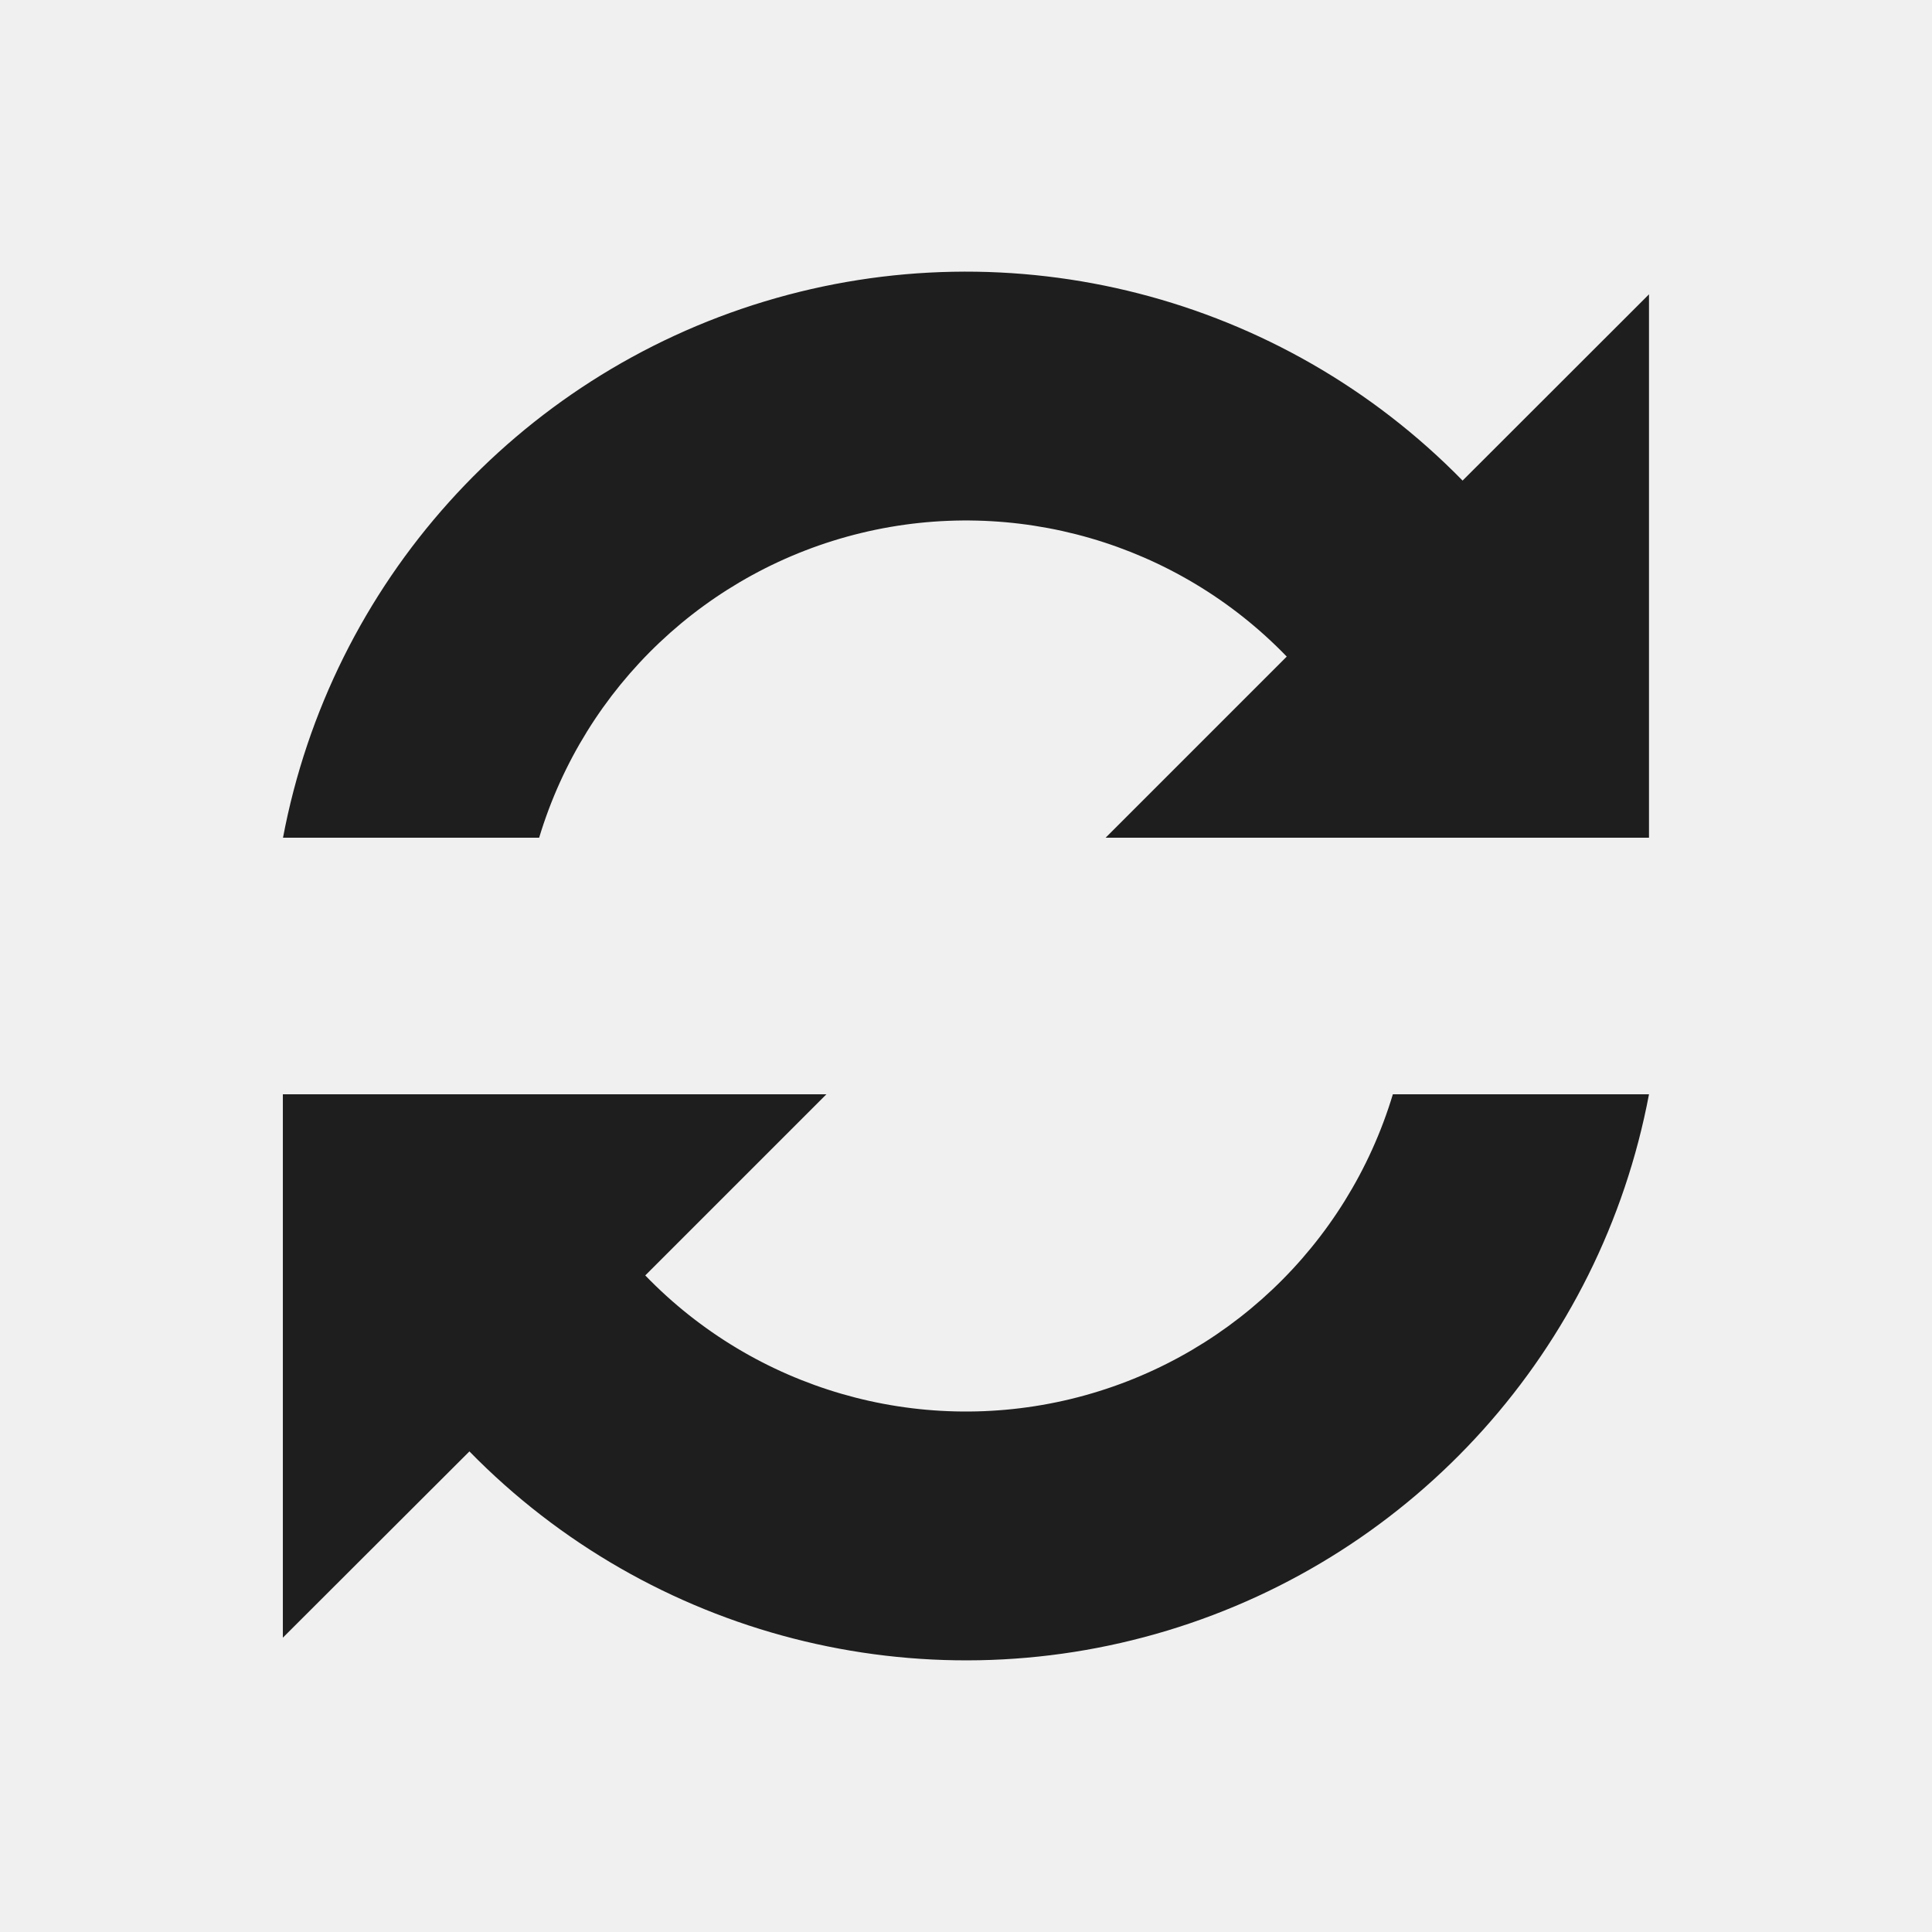
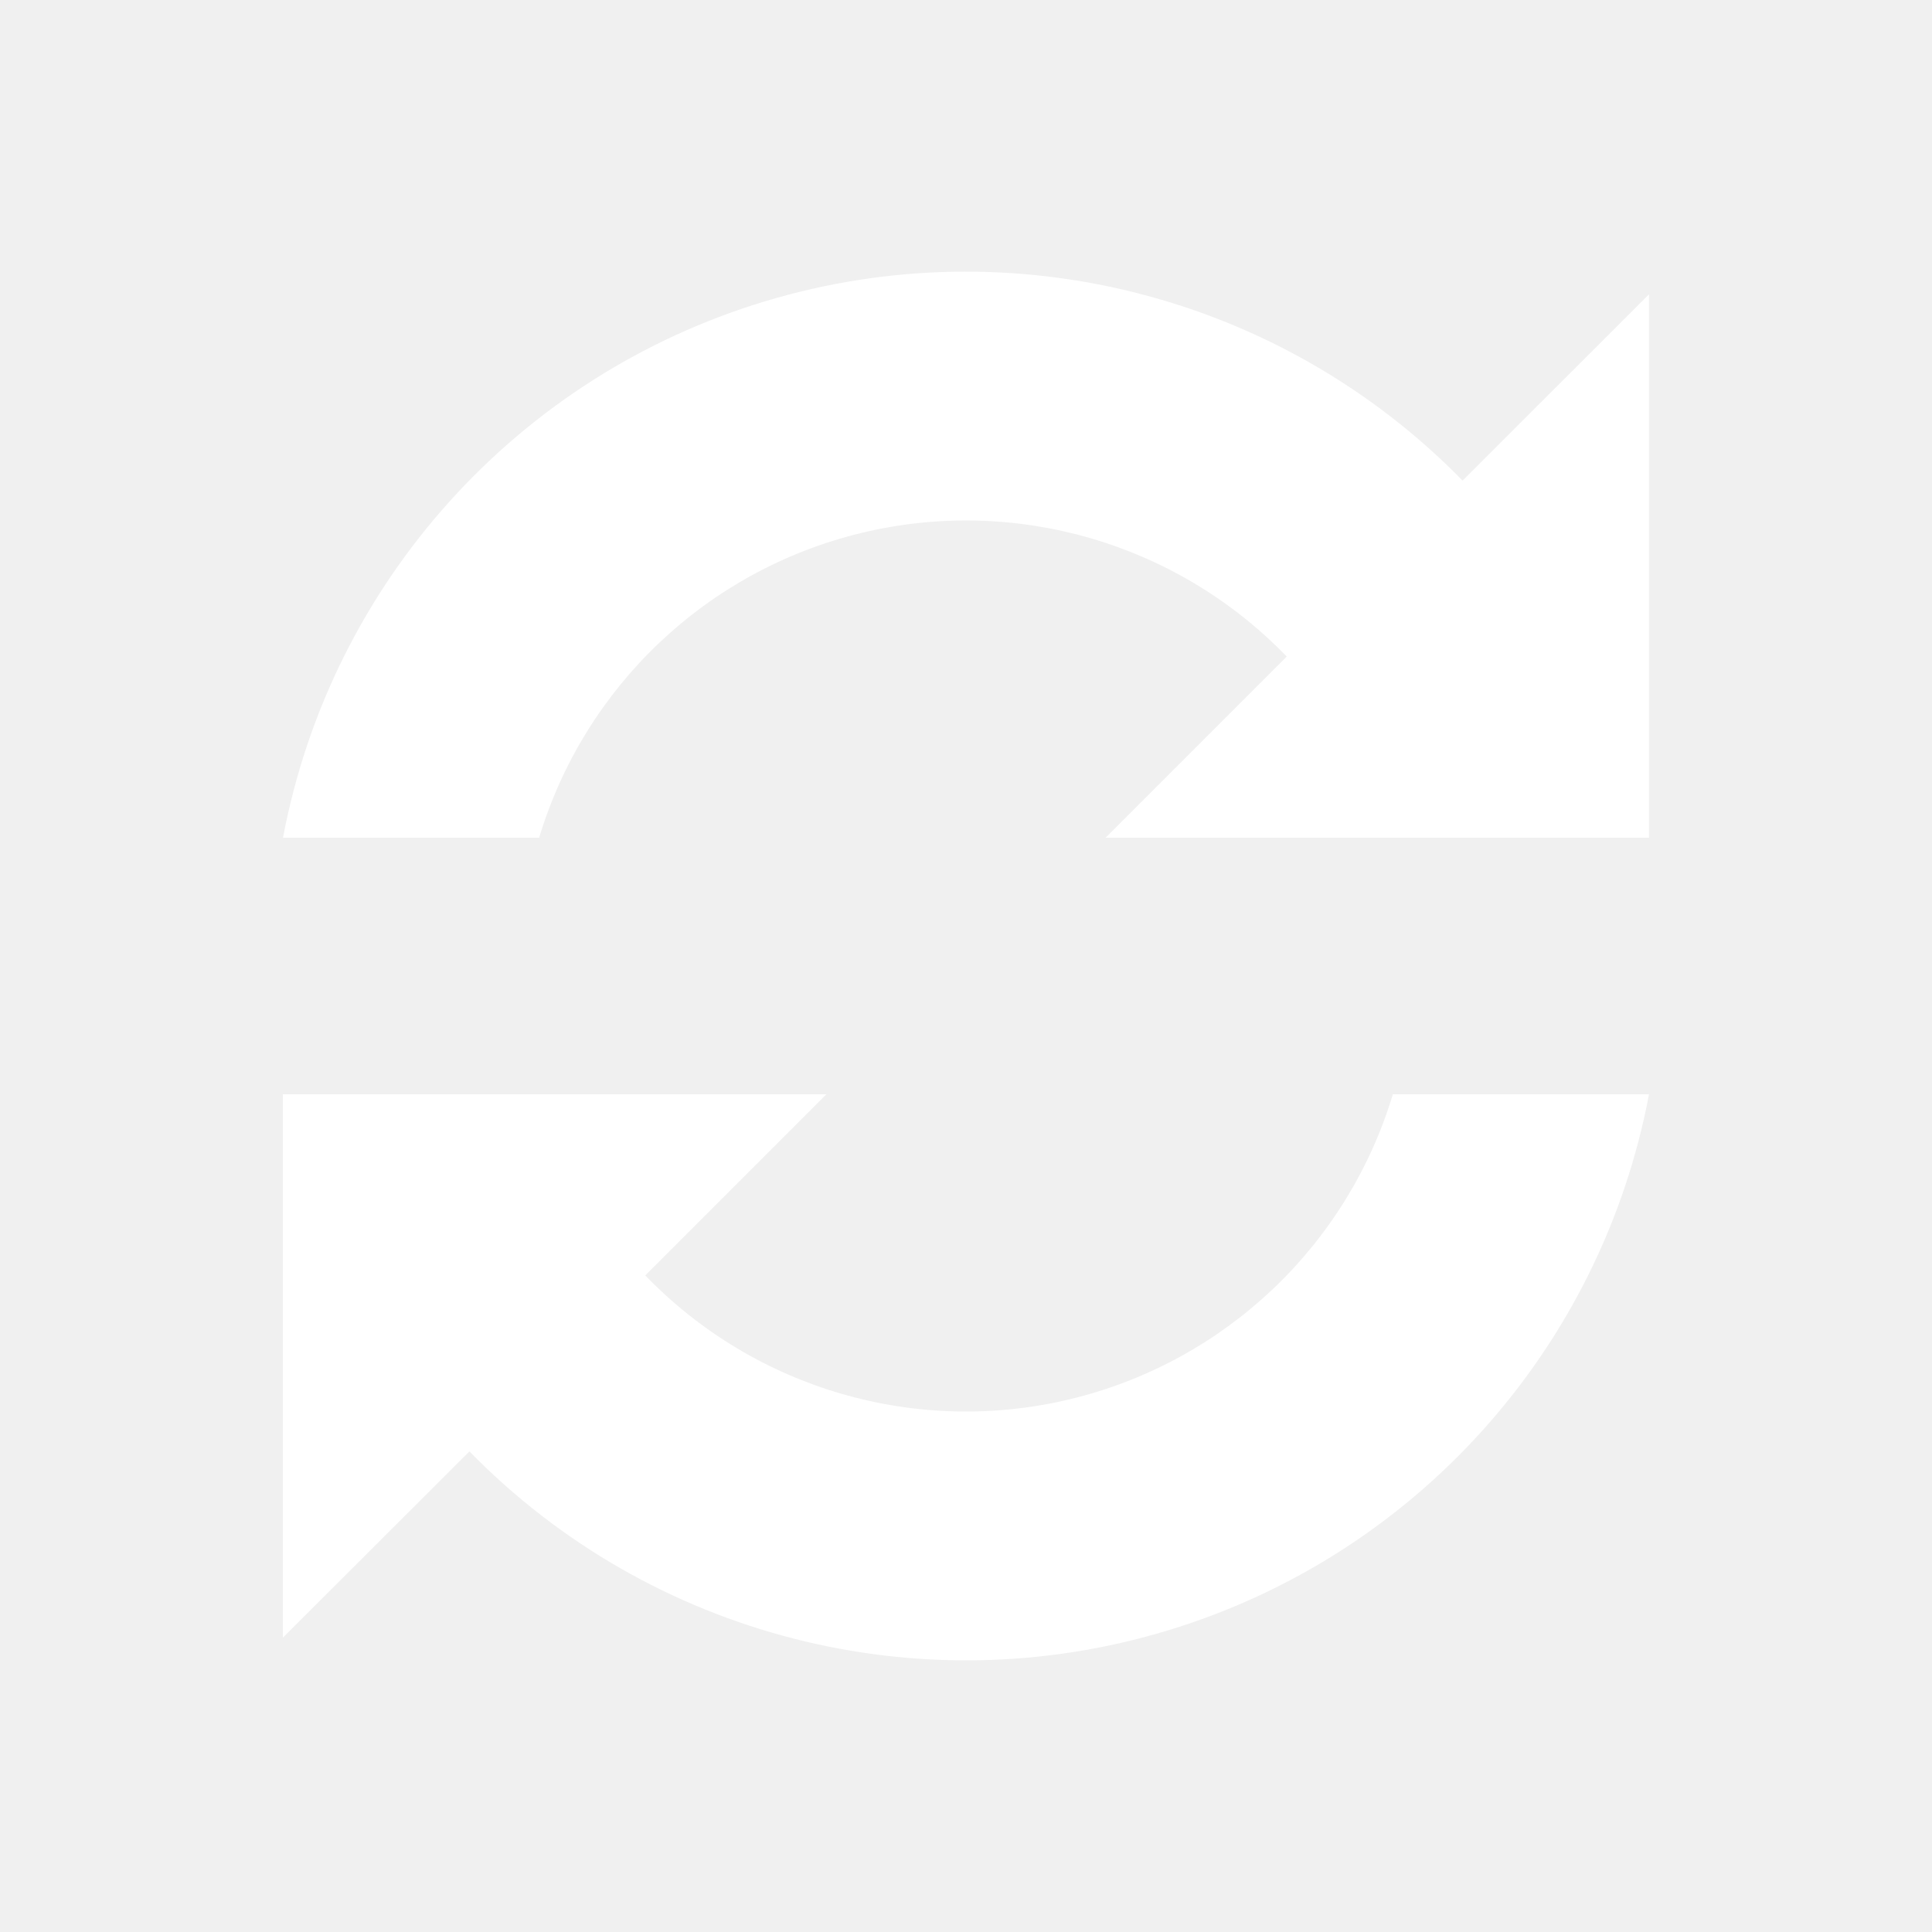
<svg xmlns="http://www.w3.org/2000/svg" version="1.0" width="64px" height="64px" viewBox="0 0 128 128" xml:space="preserve">
  <rect x="0" y="0" width="100%" height="100%" fill="#FFFFFF00" />
  <style>
		g
		{
			transform-origin: 50% 50%;
			animation: rotation 0.72s linear infinite;
		}
		@keyframes rotation
		{
			from
			{
				transform: rotate(0deg);
			}
			to
			{
				transform: rotate(360deg);
			}
		}
	</style>
  <g>
-     <path fill="#1e1e1e" fill-opacity="1" d="M109.25 55.5h-36l12-12a29.54 29.54 0 0 0-49.53 12H18.75A46.04 46.04 0 0 1 96.9 31.84l12.35-12.34v36zm-90.5 17h36l-12 12a29.54 29.54 0 0 0 49.53-12h16.97A46.04 46.04 0 0 1 31.1 96.16L18.74 108.5v-36z" />
+     <path fill="white" fill-opacity="1" d="M109.25 55.5h-36l12-12a29.54 29.54 0 0 0-49.53 12H18.75A46.04 46.04 0 0 1 96.9 31.84l12.35-12.34v36zm-90.5 17h36l-12 12a29.54 29.54 0 0 0 49.53-12h16.97A46.04 46.04 0 0 1 31.1 96.16L18.74 108.5v-36z" />
  </g>
</svg>
